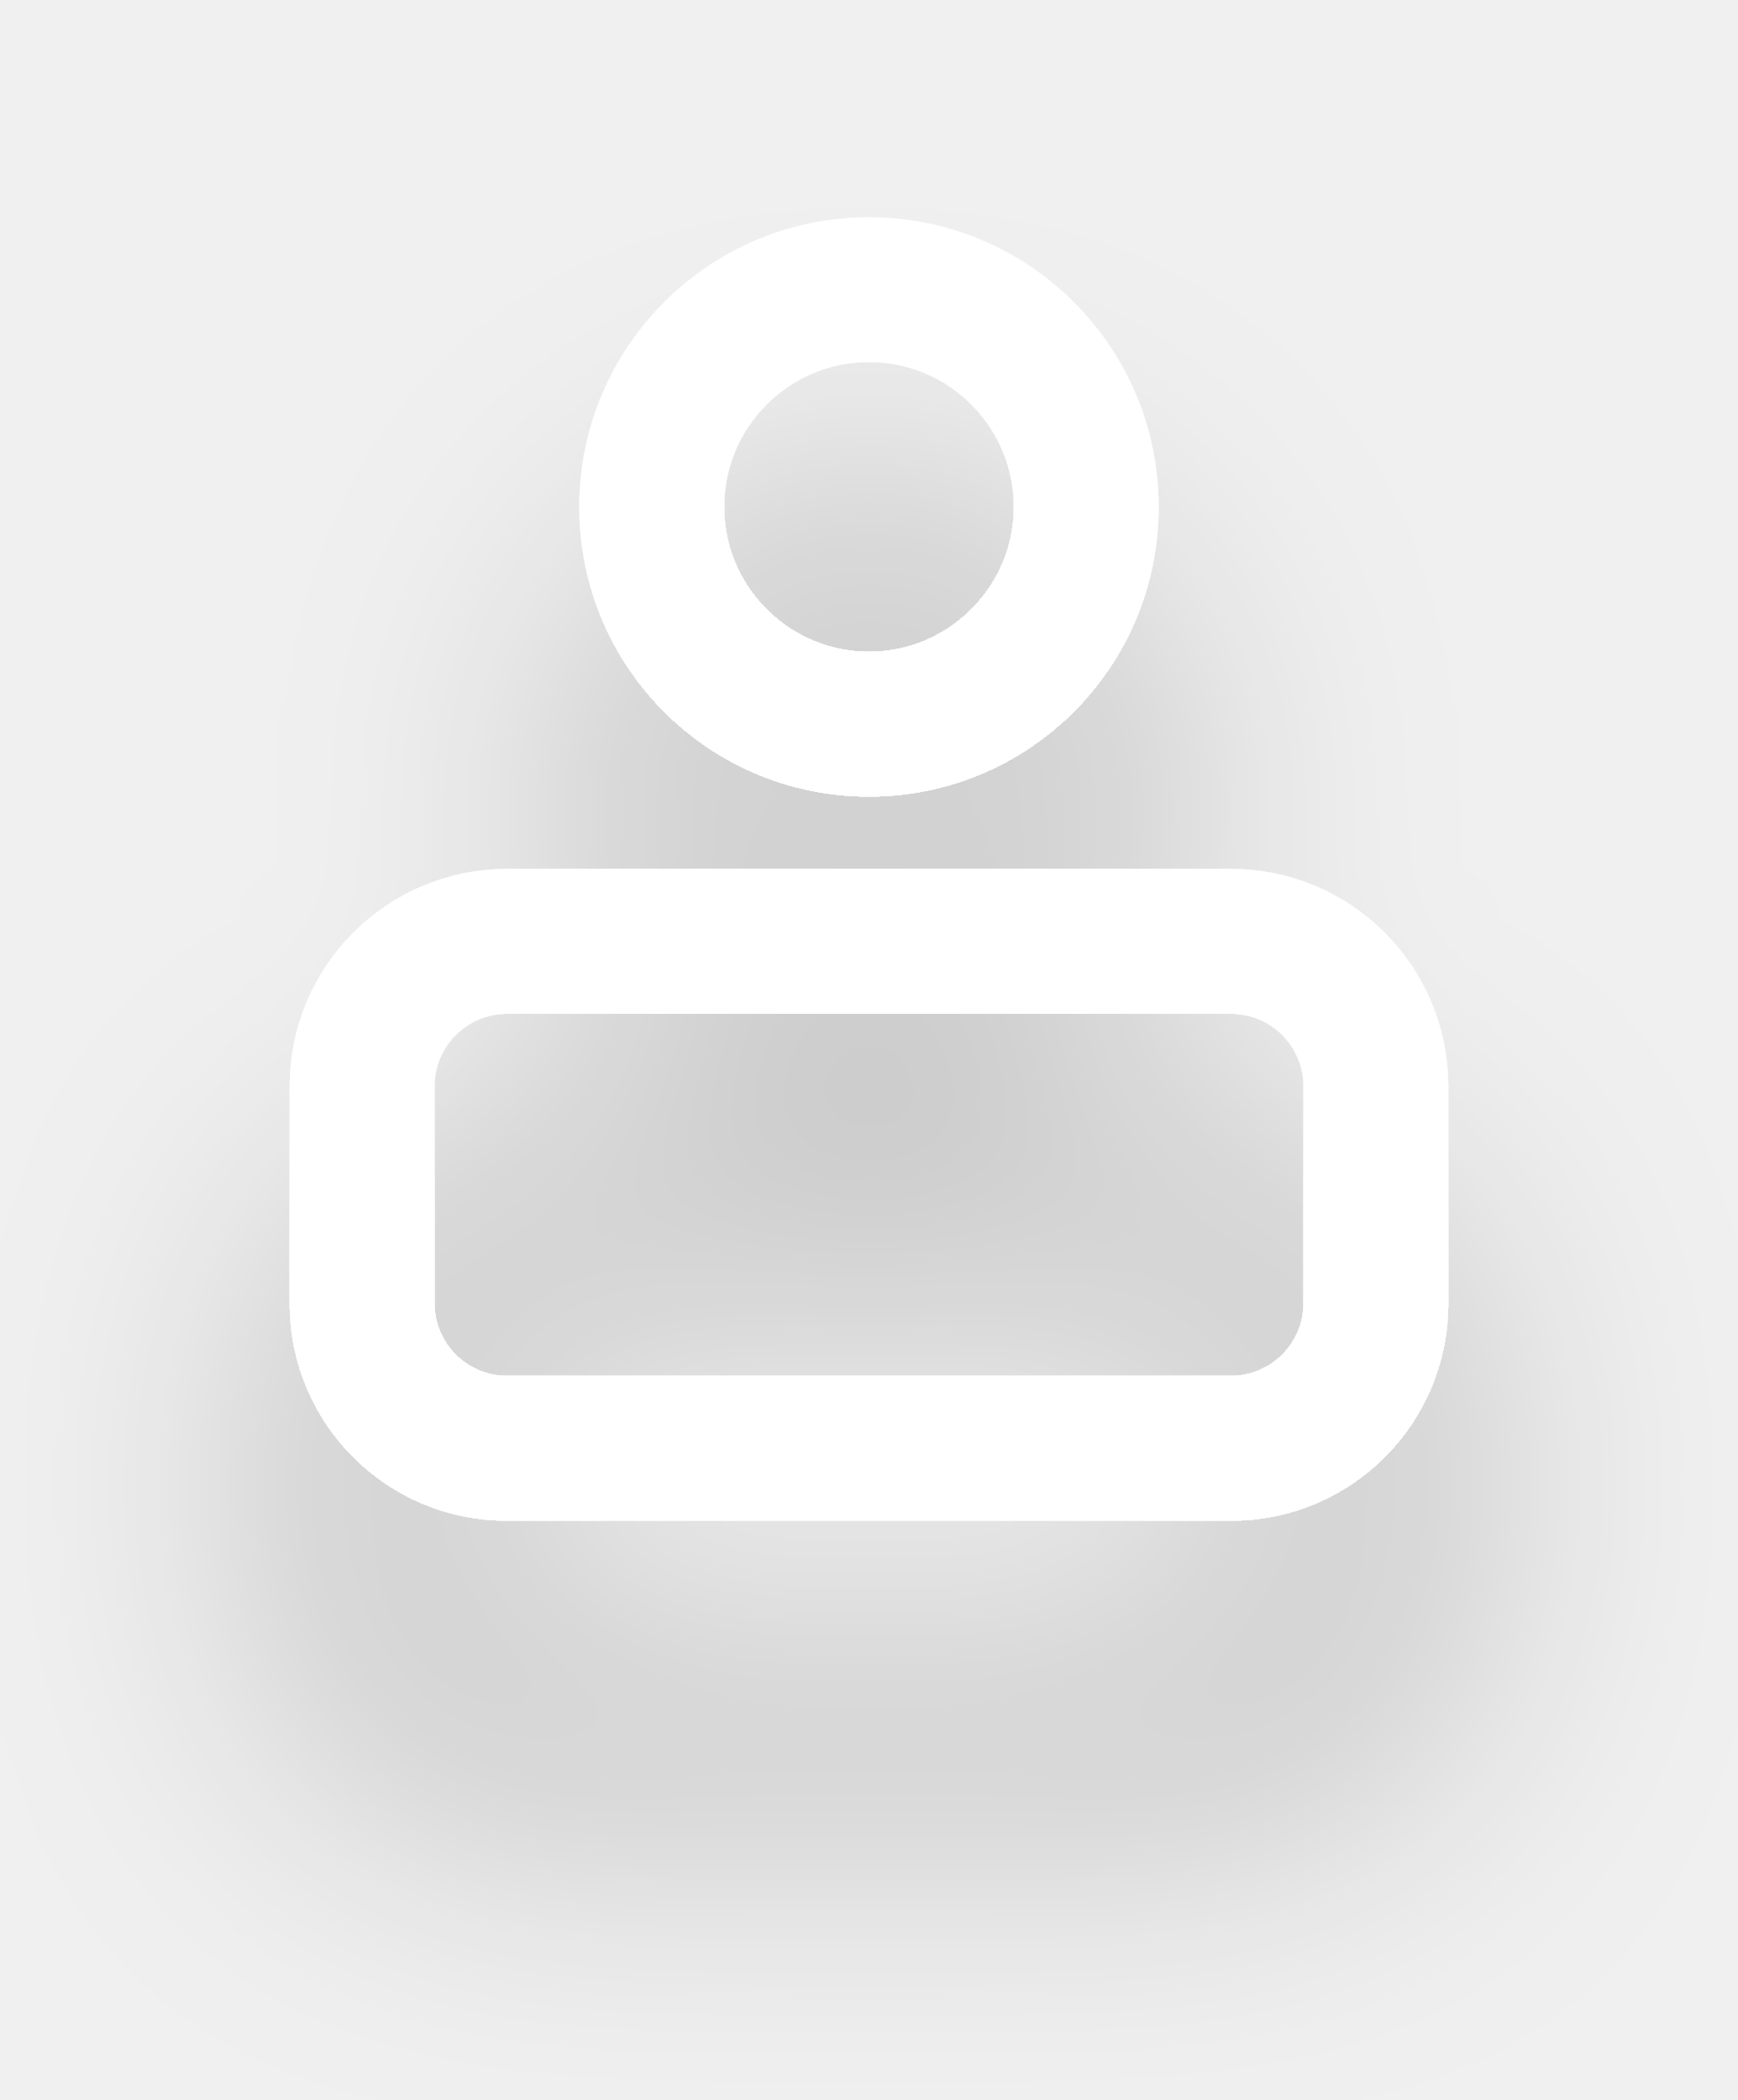
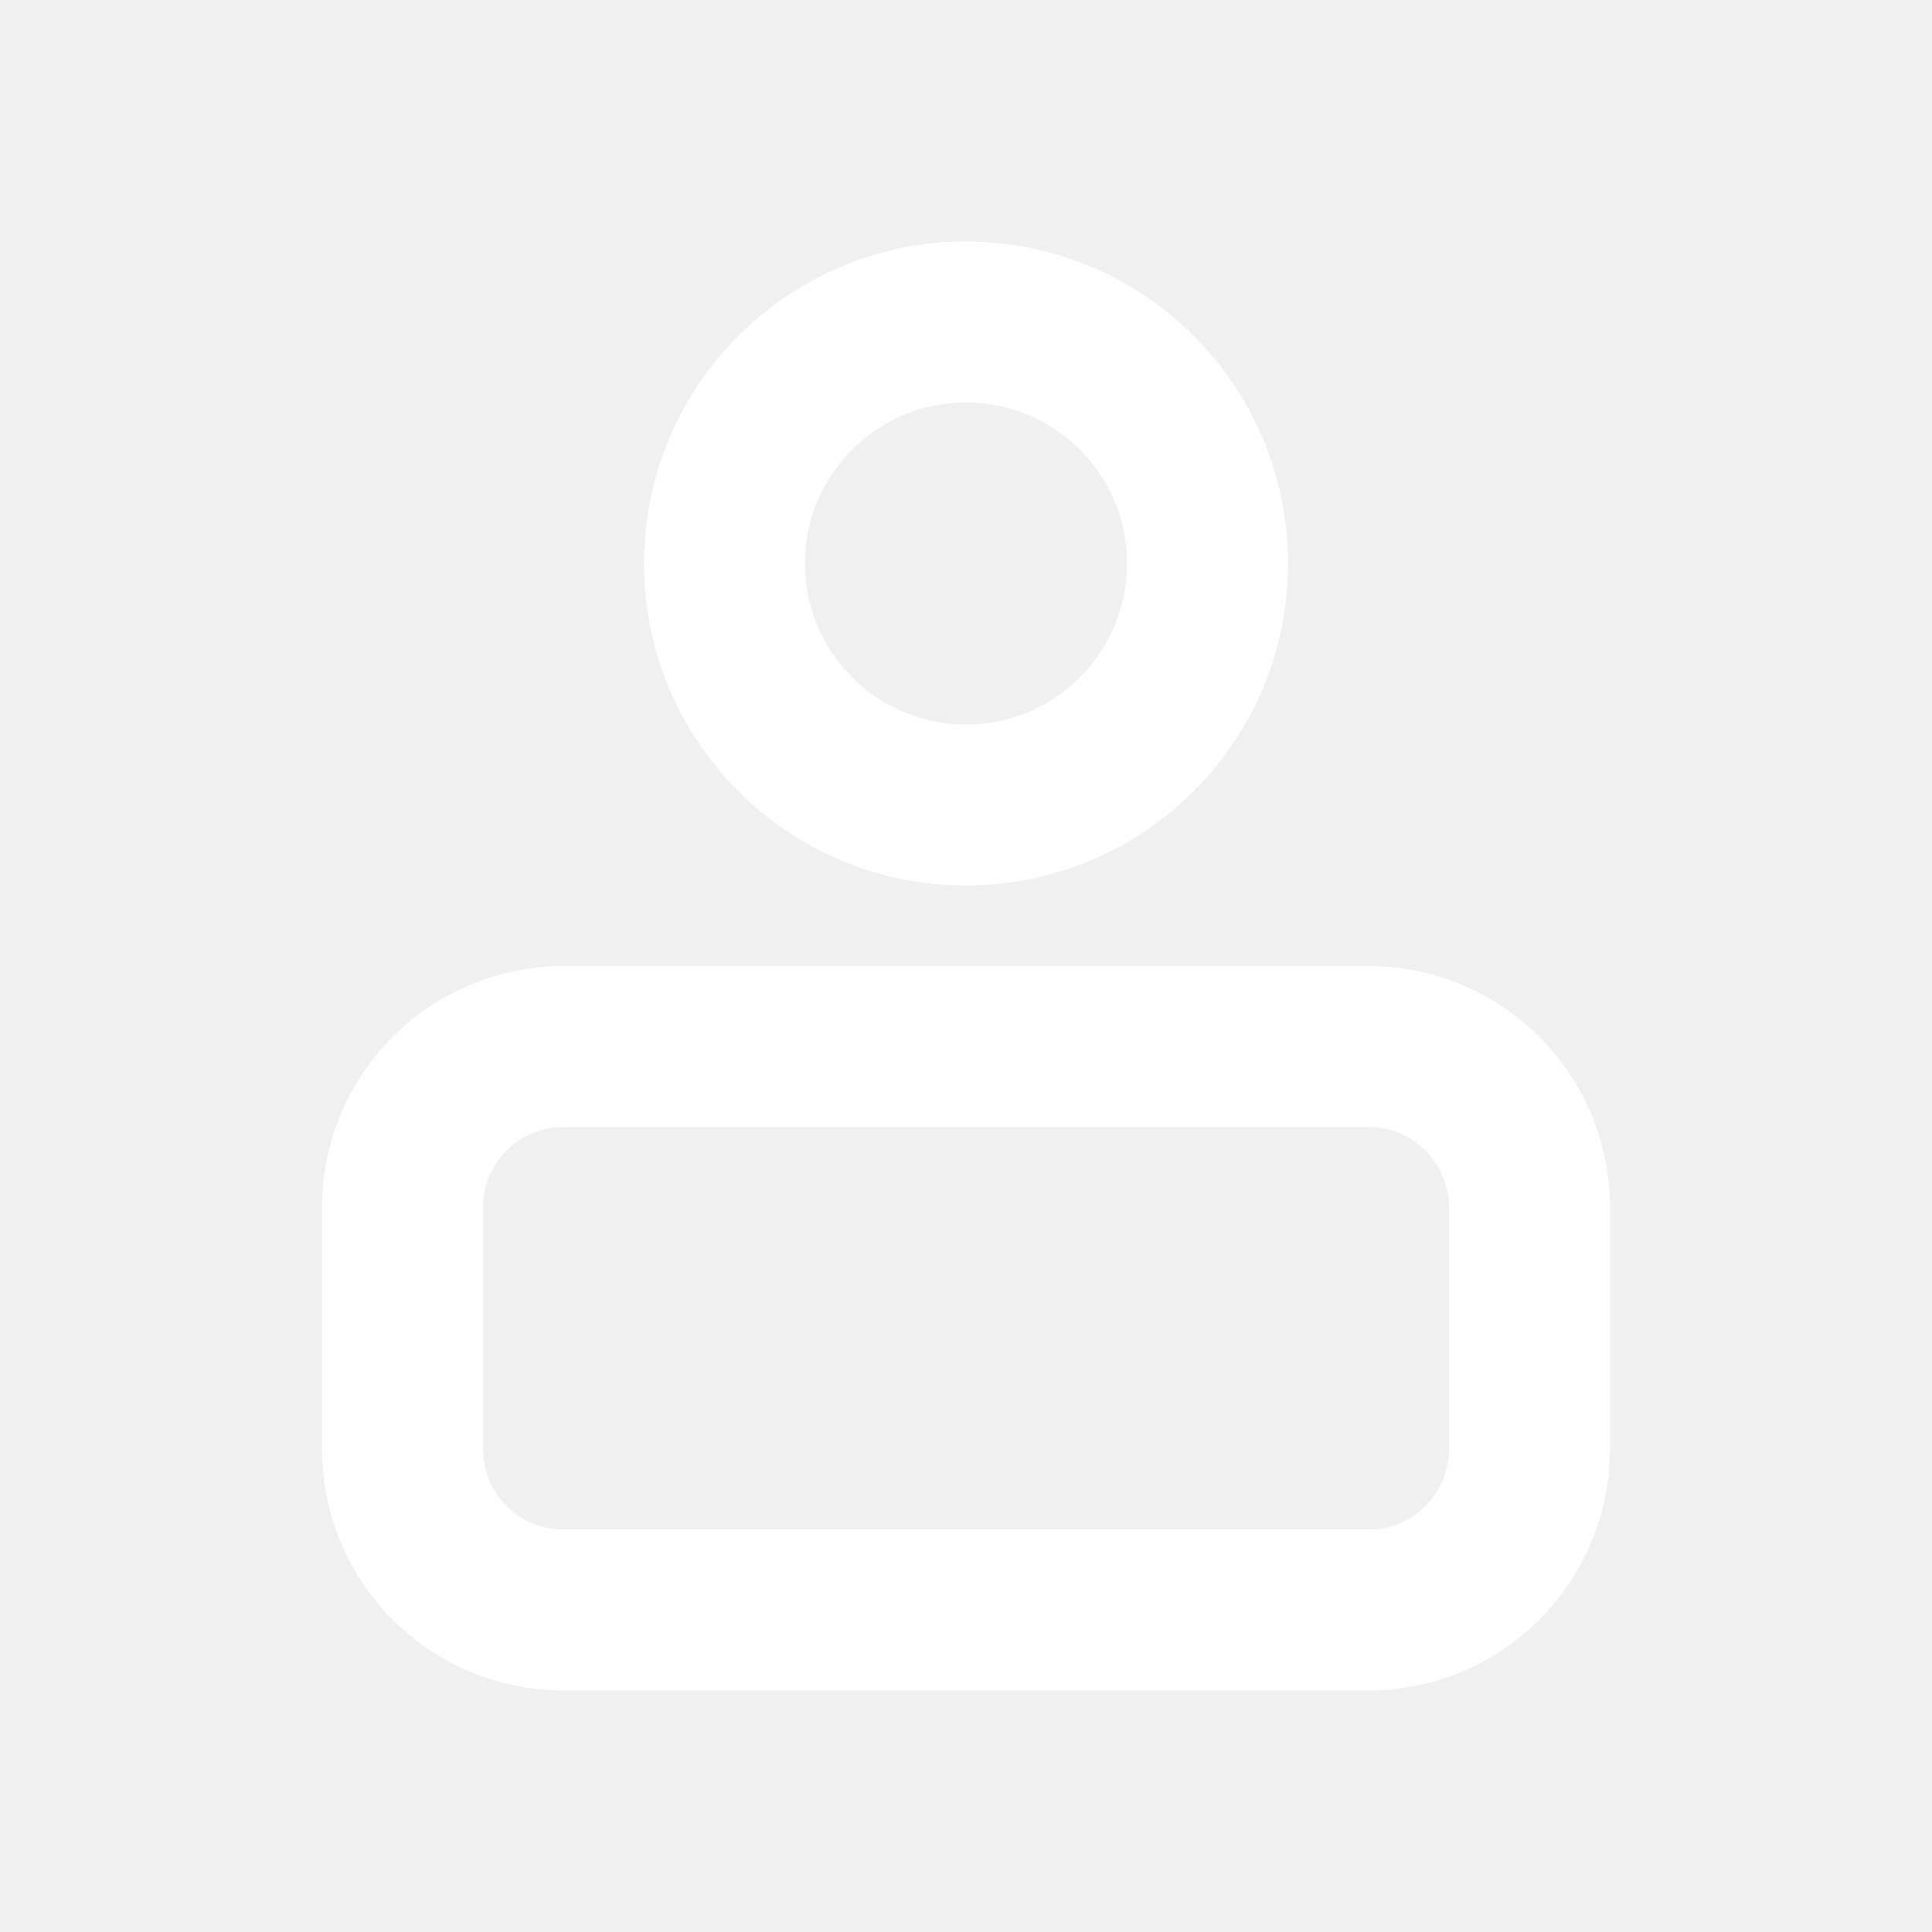
- <svg xmlns="http://www.w3.org/2000/svg" width="24" height="29" viewBox="0 0 24 29" fill="none">
-   <g filter="url(#filter0_d_131_1332)">
-     <circle cx="12" cy="7" r="3" stroke="white" stroke-width="2" />
-     <path d="M19 15V18C19 19.105 18.105 20 17 20H7C5.895 20 5 19.105 5 18V15C5 13.895 5.895 13 7 13H17C18.105 13 19 13.895 19 15Z" stroke="white" stroke-width="2" />
-   </g>
-   <defs>
-     <filter id="filter0_d_131_1332" x="-4" y="0" width="32" height="32" filterUnits="userSpaceOnUse" color-interpolation-filters="sRGB">
-       <feFlood flood-opacity="0" result="BackgroundImageFix" />
-       <feColorMatrix in="SourceAlpha" type="matrix" values="0 0 0 0 0 0 0 0 0 0 0 0 0 0 0 0 0 0 127 0" result="hardAlpha" />
-       <feOffset dy="4" />
-       <feGaussianBlur stdDeviation="2" />
-       <feComposite in2="hardAlpha" operator="out" />
-       <feColorMatrix type="matrix" values="0 0 0 0 0 0 0 0 0 0 0 0 0 0 0 0 0 0 0.25 0" />
-       <feBlend mode="normal" in2="BackgroundImageFix" result="effect1_dropShadow_131_1332" />
-       <feBlend mode="normal" in="SourceGraphic" in2="effect1_dropShadow_131_1332" result="shape" />
-     </filter>
-   </defs>
+ <svg xmlns="http://www.w3.org/2000/svg" width="24" height="24" viewBox="0 0 24 24" fill="none">
+   <circle cx="12" cy="7" r="3" stroke="white" stroke-width="2" />
+   <path d="M19 15V18C19 19.105 18.105 20 17 20H7C5.895 20 5 19.105 5 18V15C5 13.895 5.895 13 7 13H17C18.105 13 19 13.895 19 15Z" stroke="white" stroke-width="2" />
</svg>
